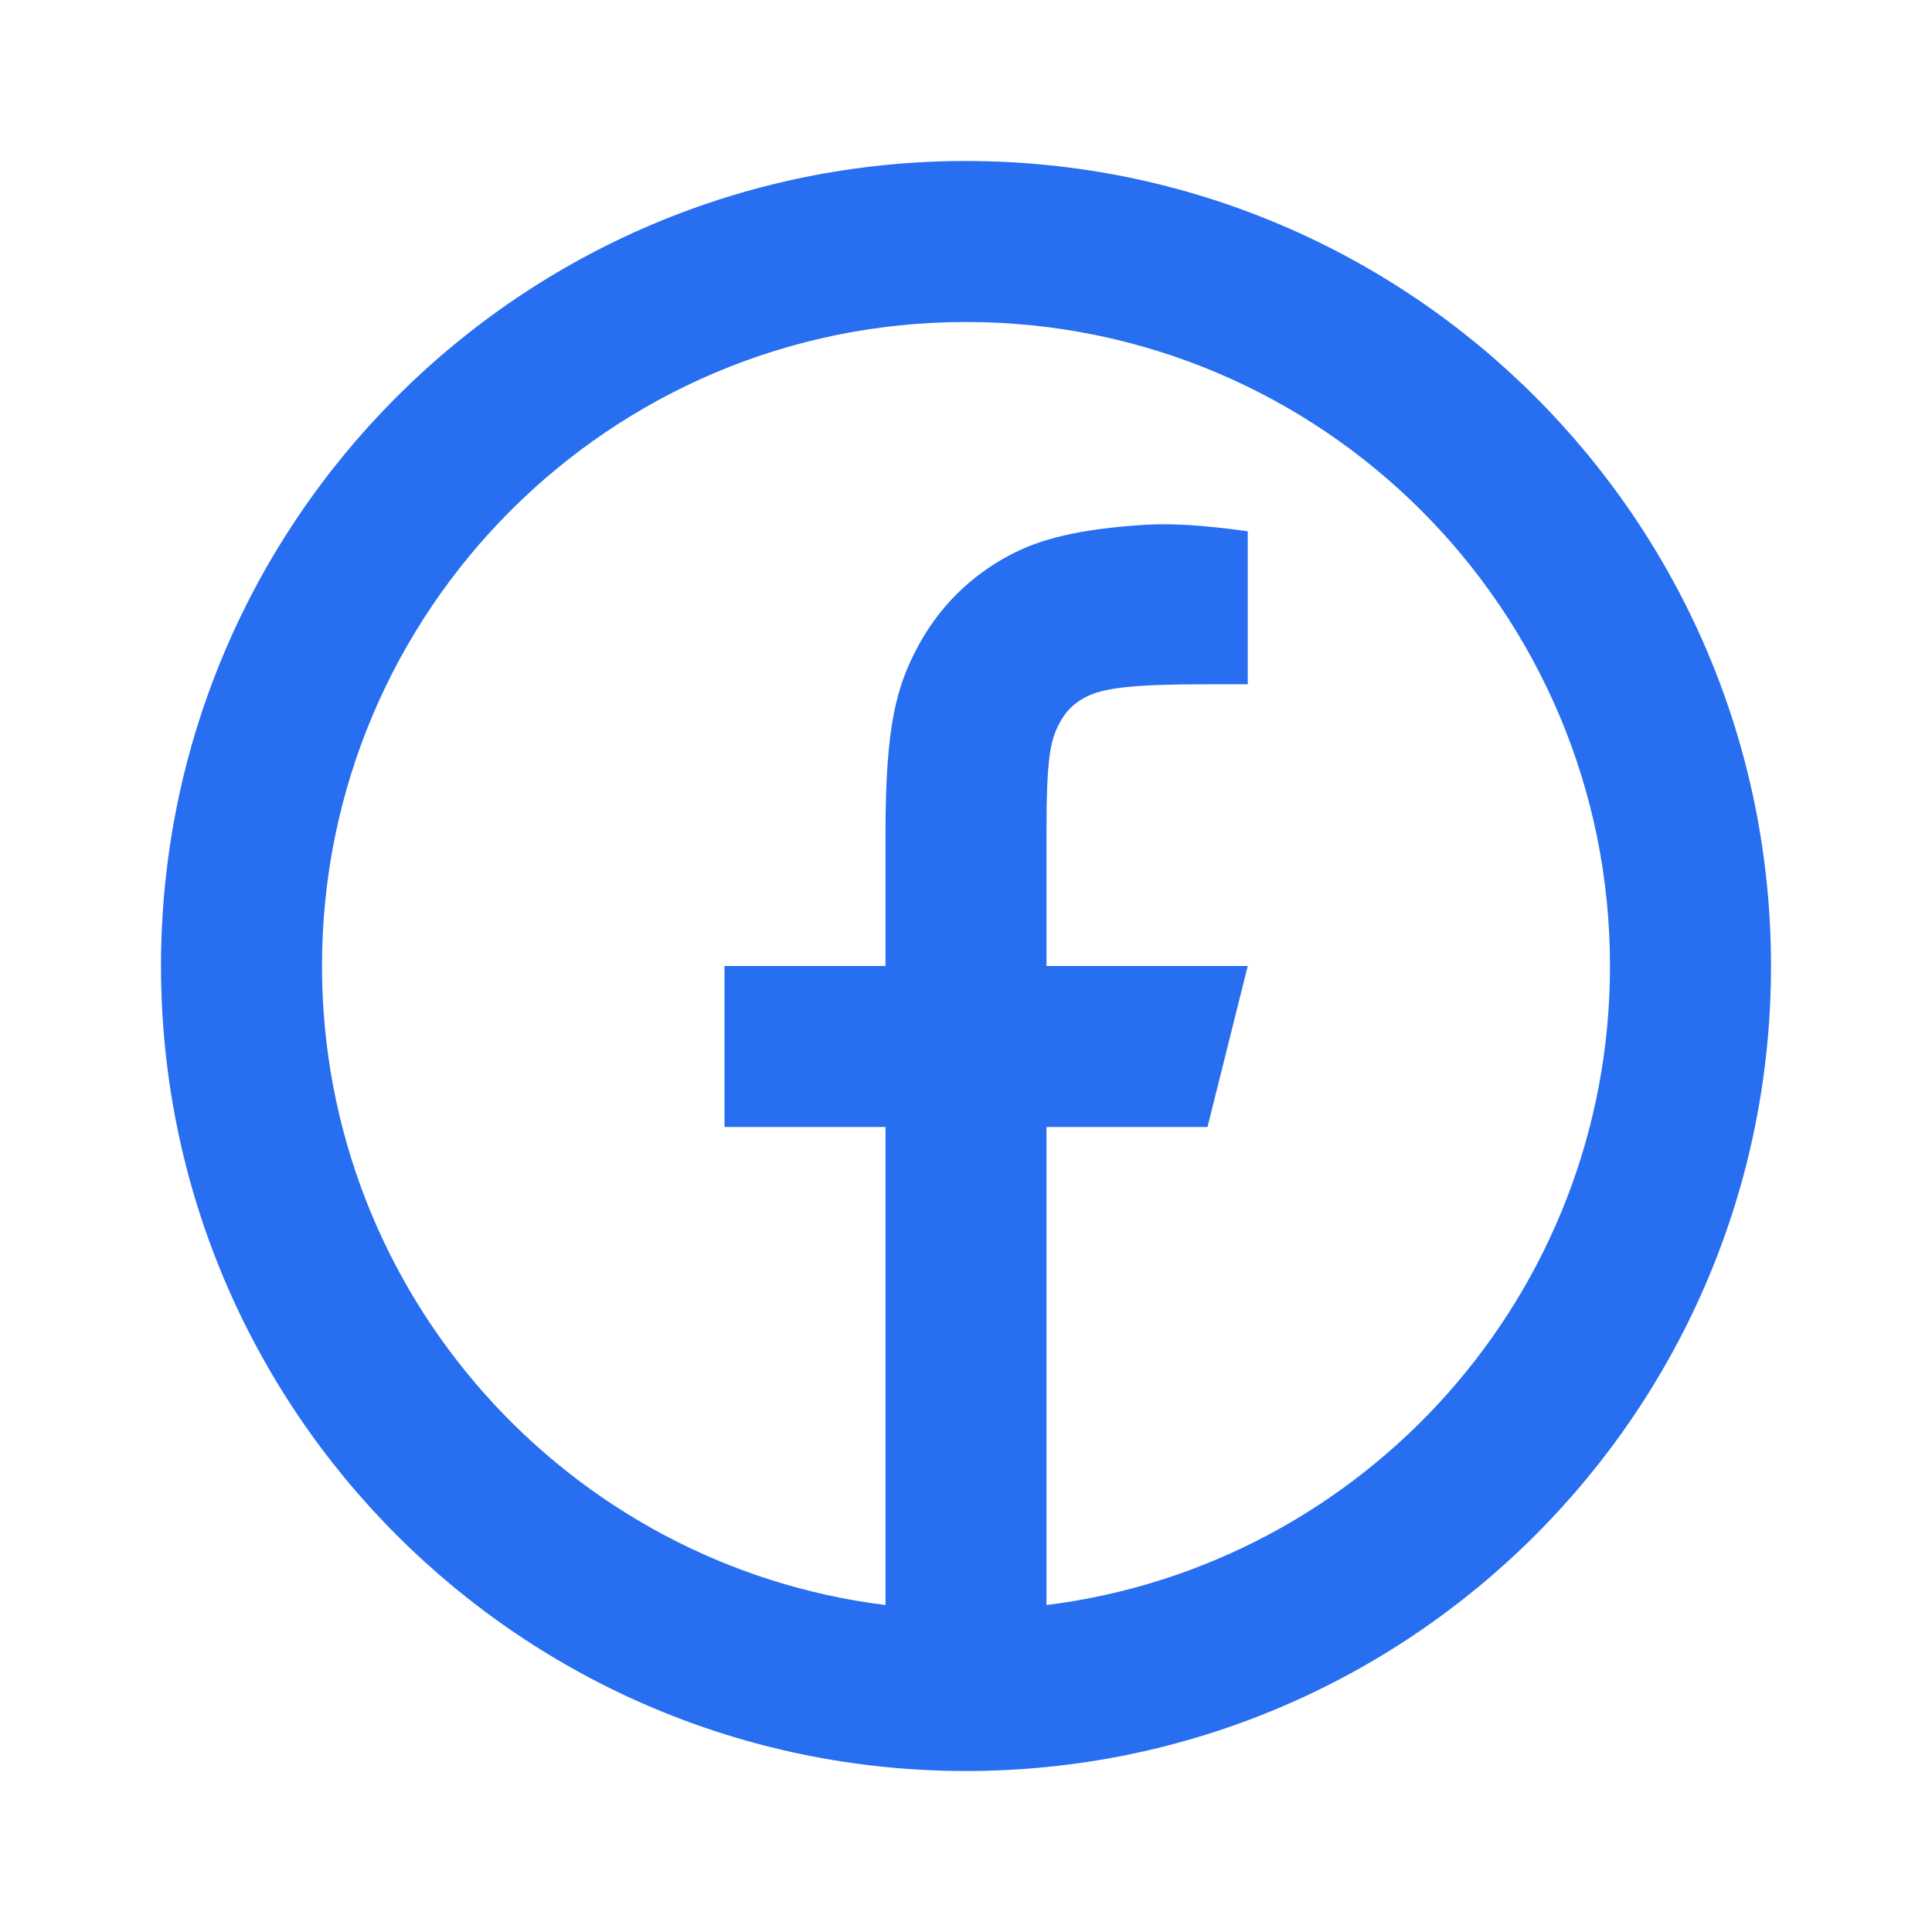
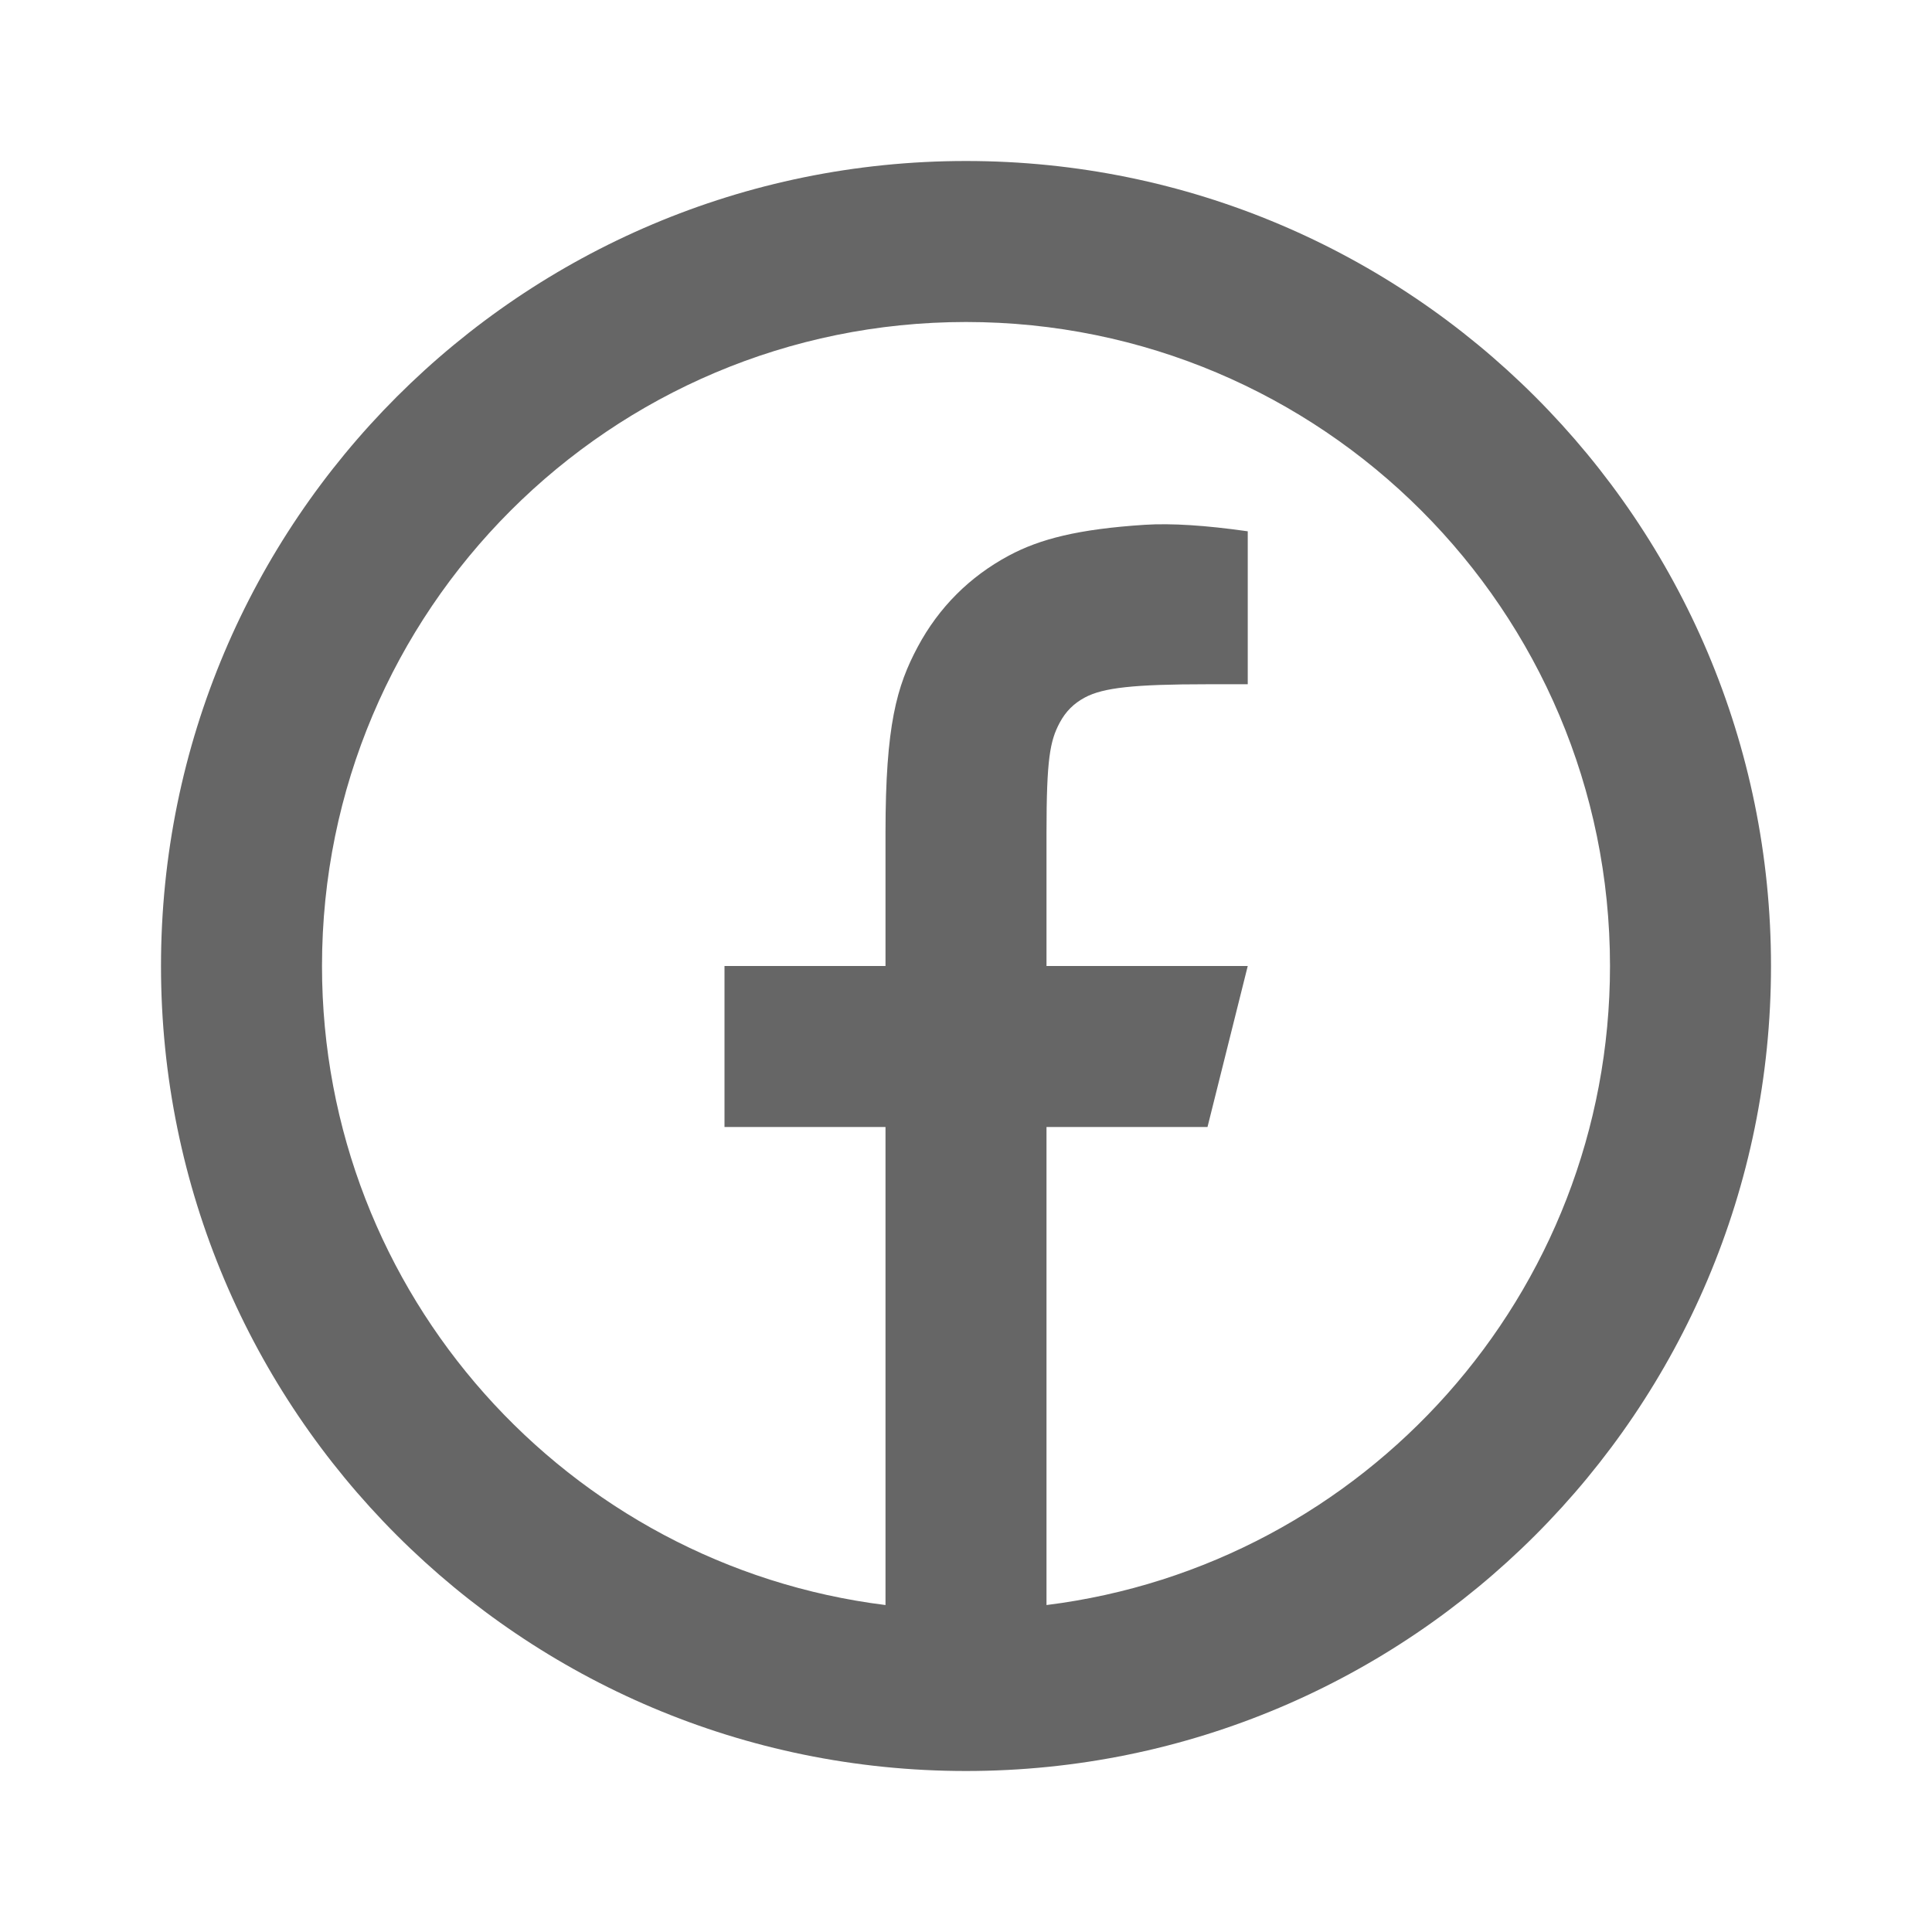
<svg xmlns="http://www.w3.org/2000/svg" width="30" height="30" viewBox="0 0 30 30" fill="none">
-   <path d="M16.25 24.923C21.183 24.308 25 20.099 25 15C25 9.477 20.523 5 15 5C9.477 5 5 9.477 5 15C5 20.099 8.817 24.308 13.75 24.923V17.5H11.25V15H13.75V12.932C13.75 11.261 13.924 10.655 14.251 10.043C14.578 9.432 15.057 8.953 15.668 8.626C16.147 8.37 16.74 8.216 17.777 8.149C18.189 8.123 18.721 8.157 19.375 8.25V10.625H18.75C17.603 10.625 17.13 10.679 16.847 10.83C16.672 10.924 16.549 11.047 16.455 11.222C16.304 11.505 16.25 11.786 16.25 12.932V15H19.375L18.75 17.5H16.25V24.923ZM15 27.5C8.096 27.5 2.5 21.904 2.5 15C2.5 8.096 8.096 2.5 15 2.5C21.904 2.5 27.5 8.096 27.5 15C27.5 21.904 21.904 27.5 15 27.5Z" fill="#276EF1" />
+   <path d="M16.25 24.923C21.183 24.308 25 20.099 25 15C25 9.477 20.523 5 15 5C9.477 5 5 9.477 5 15C5 20.099 8.817 24.308 13.75 24.923V17.5H11.25V15H13.75V12.932C13.75 11.261 13.924 10.655 14.251 10.043C14.578 9.432 15.057 8.953 15.668 8.626C16.147 8.37 16.74 8.216 17.777 8.149C18.189 8.123 18.721 8.157 19.375 8.25V10.625H18.75C17.603 10.625 17.13 10.679 16.847 10.83C16.672 10.924 16.549 11.047 16.455 11.222C16.304 11.505 16.25 11.786 16.25 12.932V15H19.375L18.75 17.5H16.25V24.923ZM15 27.5C8.096 27.5 2.5 21.904 2.5 15C2.5 8.096 8.096 2.5 15 2.5C21.904 2.5 27.5 8.096 27.5 15C27.5 21.904 21.904 27.5 15 27.5Z" fill="#666666" />
</svg>
